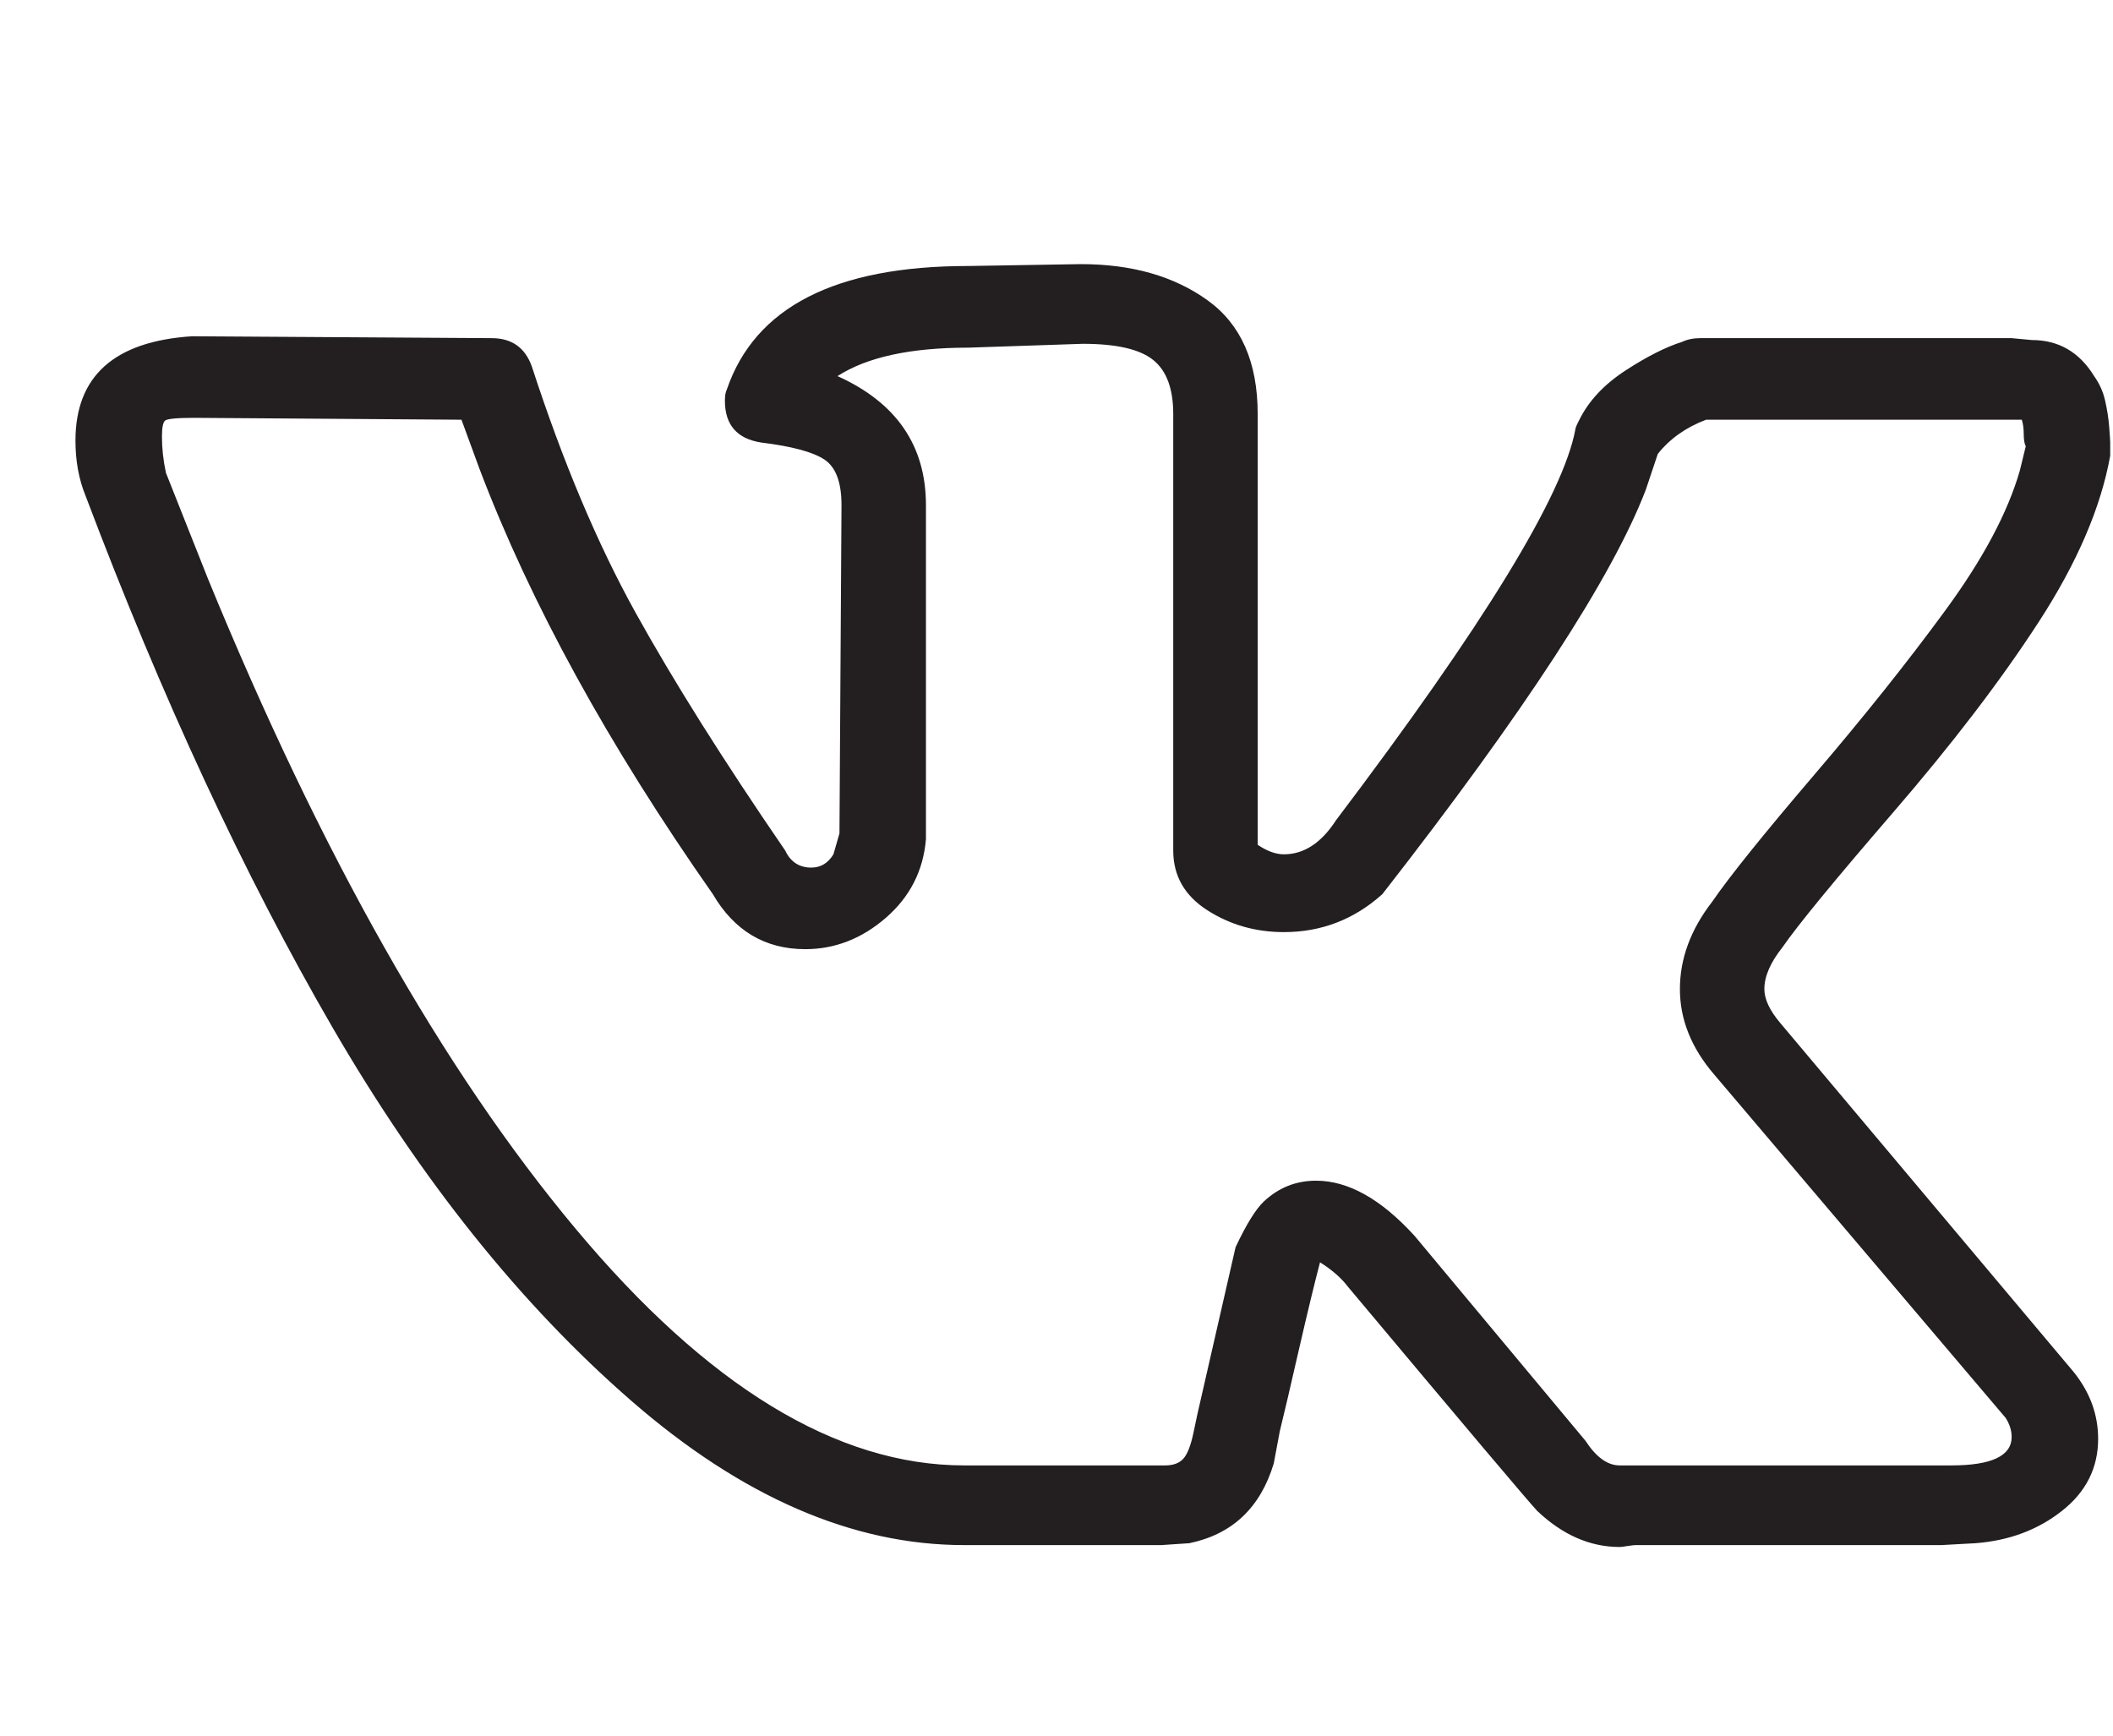
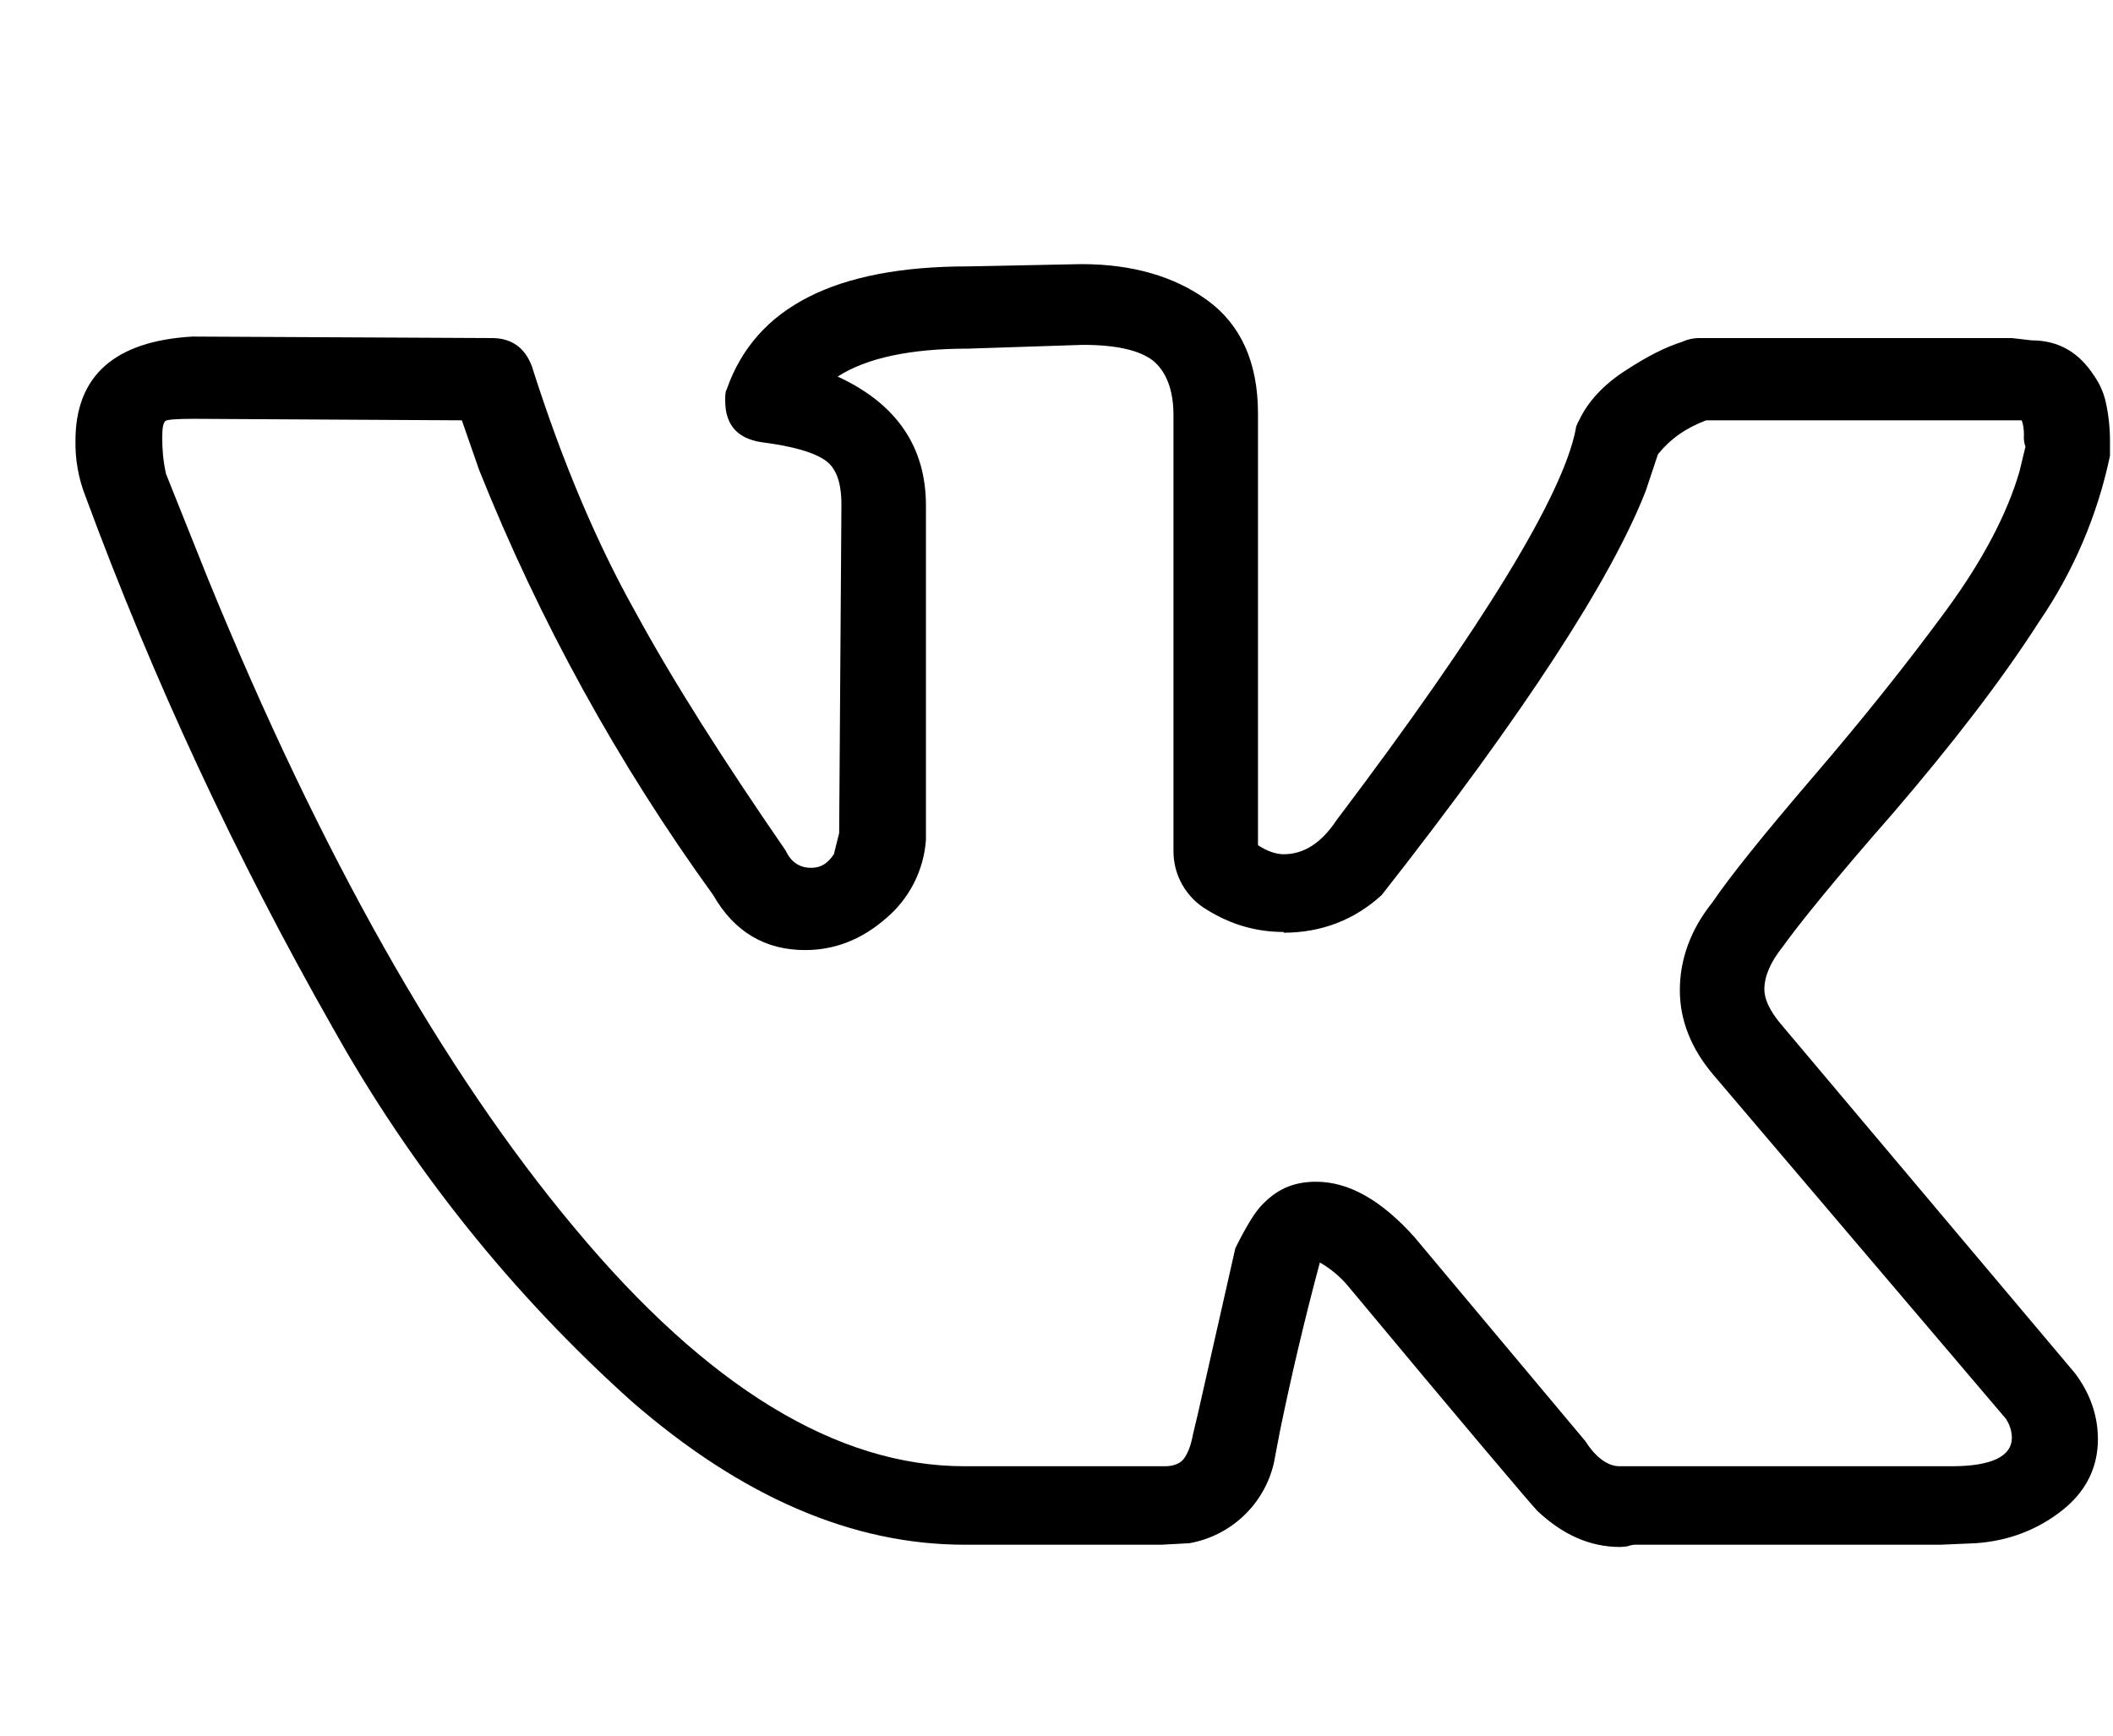
- <svg xmlns="http://www.w3.org/2000/svg" width="28" height="23" viewBox="0 0 28 23" fill="none">
-   <path d="M1 5.839C1 4.984 1.515 4.523 2.545 4.456L6.515 4.481C6.782 4.481 6.959 4.607 7.048 4.858C7.457 6.115 7.914 7.201 8.42 8.115C8.926 9.028 9.588 10.08 10.405 11.271C10.476 11.422 10.592 11.497 10.751 11.497C10.876 11.497 10.973 11.438 11.044 11.321L11.124 11.044L11.151 6.694C11.151 6.392 11.076 6.191 10.925 6.09C10.774 5.99 10.494 5.914 10.085 5.864C9.766 5.814 9.606 5.629 9.606 5.311C9.606 5.244 9.615 5.193 9.632 5.16C10.005 4.07 11.071 3.525 12.83 3.525L14.322 3.5C14.997 3.5 15.556 3.659 16 3.978C16.444 4.296 16.666 4.799 16.666 5.487V11.195C16.791 11.279 16.906 11.321 17.013 11.321C17.279 11.321 17.51 11.17 17.705 10.868C19.659 8.286 20.716 6.56 20.876 5.688C20.876 5.671 20.894 5.629 20.929 5.562C21.053 5.311 21.258 5.093 21.542 4.908C21.826 4.724 22.075 4.598 22.288 4.531C22.359 4.498 22.439 4.481 22.528 4.481H26.657L26.924 4.506C27.279 4.506 27.554 4.665 27.75 4.984C27.821 5.084 27.87 5.193 27.896 5.311C27.923 5.428 27.941 5.545 27.95 5.663C27.959 5.78 27.963 5.847 27.963 5.864V6.04C27.839 6.727 27.523 7.461 27.017 8.24C26.511 9.02 25.867 9.862 25.085 10.768C24.304 11.673 23.816 12.268 23.62 12.553C23.46 12.754 23.38 12.939 23.38 13.107C23.38 13.241 23.451 13.392 23.593 13.559L27.483 18.186C27.697 18.455 27.803 18.748 27.803 19.067C27.803 19.452 27.643 19.771 27.323 20.022C27.004 20.274 26.622 20.416 26.178 20.45L25.725 20.475H21.675C21.657 20.475 21.622 20.479 21.569 20.487C21.515 20.496 21.48 20.5 21.462 20.5C21.071 20.5 20.707 20.341 20.37 20.022C20.245 19.888 19.41 18.899 17.865 17.055C17.776 16.937 17.652 16.828 17.492 16.728C17.421 16.996 17.328 17.382 17.212 17.885C17.097 18.388 17.013 18.748 16.959 18.966L16.879 19.393C16.702 19.98 16.329 20.332 15.76 20.45L15.387 20.475H12.776C11.302 20.475 9.832 19.838 8.367 18.564C6.901 17.289 5.583 15.642 4.41 13.622C3.238 11.602 2.146 9.25 1.133 6.568C1.044 6.35 1 6.107 1 5.839ZM17.013 12.352C16.64 12.352 16.302 12.256 16 12.063C15.698 11.87 15.547 11.606 15.547 11.271V5.487C15.547 5.151 15.458 4.912 15.281 4.77C15.103 4.627 14.792 4.556 14.348 4.556L12.83 4.607C12.066 4.607 11.489 4.732 11.098 4.984C11.879 5.336 12.27 5.906 12.27 6.694V11.12C12.235 11.539 12.057 11.887 11.737 12.164C11.418 12.44 11.062 12.578 10.671 12.578C10.139 12.578 9.73 12.335 9.446 11.849C8.06 9.871 7.03 7.993 6.355 6.216L6.115 5.562L2.572 5.537C2.341 5.537 2.212 5.55 2.186 5.575C2.159 5.6 2.146 5.671 2.146 5.788C2.146 5.939 2.163 6.099 2.199 6.266L2.758 7.675C4.25 11.313 5.871 14.18 7.621 16.275C9.37 18.371 11.089 19.419 12.776 19.419H15.441C15.547 19.419 15.627 19.389 15.68 19.331C15.734 19.272 15.778 19.159 15.814 18.991L15.867 18.74L16.373 16.527C16.515 16.225 16.64 16.024 16.746 15.923C16.942 15.739 17.172 15.646 17.439 15.646C17.865 15.646 18.3 15.889 18.744 16.376L21.009 19.092C21.151 19.31 21.302 19.419 21.462 19.419H25.858C26.391 19.419 26.657 19.293 26.657 19.041C26.657 18.958 26.631 18.874 26.578 18.79L22.714 14.238C22.412 13.886 22.261 13.509 22.261 13.107C22.261 12.704 22.403 12.319 22.688 11.95C22.919 11.614 23.367 11.057 24.033 10.277C24.699 9.498 25.281 8.768 25.778 8.089C26.276 7.41 26.604 6.794 26.764 6.241L26.844 5.914C26.826 5.881 26.817 5.826 26.817 5.751C26.817 5.675 26.808 5.612 26.791 5.562H22.608C22.341 5.663 22.128 5.814 21.968 6.015L21.808 6.493C21.364 7.649 20.201 9.435 18.318 11.849C17.945 12.184 17.51 12.352 17.013 12.352Z" fill="#231F20" />
+ <svg xmlns="http://www.w3.org/2000/svg" width="28" height="23">
+   <path d="M1 5.84c0-.86.52-1.32 1.55-1.38l3.97.02c.26 0 .44.13.53.38.4 1.26.86 2.34 1.37 3.25.5.92 1.17 1.97 1.99 3.16.07.15.18.23.34.23.13 0 .22-.06.3-.18l.07-.28.03-4.35c0-.3-.07-.5-.23-.6-.15-.1-.43-.18-.83-.23-.32-.05-.48-.23-.48-.55 0-.07 0-.12.02-.15.38-1.09 1.44-1.63 3.2-1.63l1.5-.03c.67 0 1.23.16 1.67.48.44.32.67.82.67 1.5v5.72c.12.08.24.12.34.12.27 0 .5-.15.7-.45 1.95-2.58 3-4.31 3.17-5.18 0-.02.01-.06.05-.13.12-.25.33-.47.61-.65.29-.19.53-.31.75-.38a.55.55 0 0 1 .24-.05h4.13l.26.03c.36 0 .63.16.83.47.07.1.12.21.15.33a2.4 2.4 0 0 1 .06.55v.18a6.11 6.11 0 0 1-.94 2.2c-.5.78-1.15 1.62-1.93 2.53-.79.9-1.27 1.5-1.47 1.78-.16.2-.24.39-.24.56 0 .13.07.28.21.45l3.9 4.63c.2.26.31.56.31.88 0 .38-.16.7-.48.95-.32.25-.7.4-1.14.43l-.46.02h-4.04c-.02 0-.06 0-.11.02a.86.86 0 0 1-.1.01c-.4 0-.76-.16-1.1-.48-.12-.13-.96-1.12-2.5-2.97a1.39 1.39 0 0 0-.38-.32 38.47 38.47 0 0 0-.53 2.24l-.08.42a1.4 1.4 0 0 1-1.12 1.06l-.37.02h-2.61c-1.48 0-2.95-.63-4.41-1.9a19.3 19.3 0 0 1-3.96-4.95 47.51 47.51 0 0 1-3.28-7.05A1.92 1.92 0 0 1 1 5.84Zm16.01 6.51c-.37 0-.7-.1-1.01-.29a.9.9 0 0 1-.45-.79V5.5c0-.34-.1-.58-.27-.72-.18-.14-.49-.21-.93-.21l-1.52.05c-.76 0-1.34.12-1.73.37.78.36 1.17.93 1.17 1.71v4.43a1.5 1.5 0 0 1-.53 1.04c-.32.28-.68.42-1.07.42-.53 0-.94-.24-1.22-.73a26.16 26.16 0 0 1-3.1-5.63l-.23-.66-3.55-.02c-.23 0-.36.01-.38.03-.03.03-.04.1-.04.22 0 .15.01.3.05.48l.56 1.4c1.49 3.64 3.11 6.51 4.86 8.6 1.75 2.1 3.47 3.15 5.16 3.15h2.66c.1 0 .19-.03.24-.09.05-.06.1-.17.13-.34l.06-.25.5-2.21c.15-.3.27-.5.38-.6.2-.2.42-.28.69-.28.43 0 .86.24 1.3.73l2.27 2.71c.14.22.3.33.45.33h4.4c.53 0 .8-.13.8-.38a.47.47 0 0 0-.08-.25l-3.87-4.55c-.3-.35-.45-.73-.45-1.13 0-.4.14-.8.43-1.16.23-.34.68-.9 1.34-1.67.67-.78 1.25-1.51 1.75-2.19.5-.68.82-1.3.98-1.85l.08-.33a.37.37 0 0 1-.02-.16c0-.07-.01-.14-.03-.19h-4.18c-.27.1-.48.25-.64.45l-.16.48c-.45 1.16-1.6 2.94-3.5 5.36-.36.33-.8.5-1.3.5Z" />
</svg>
